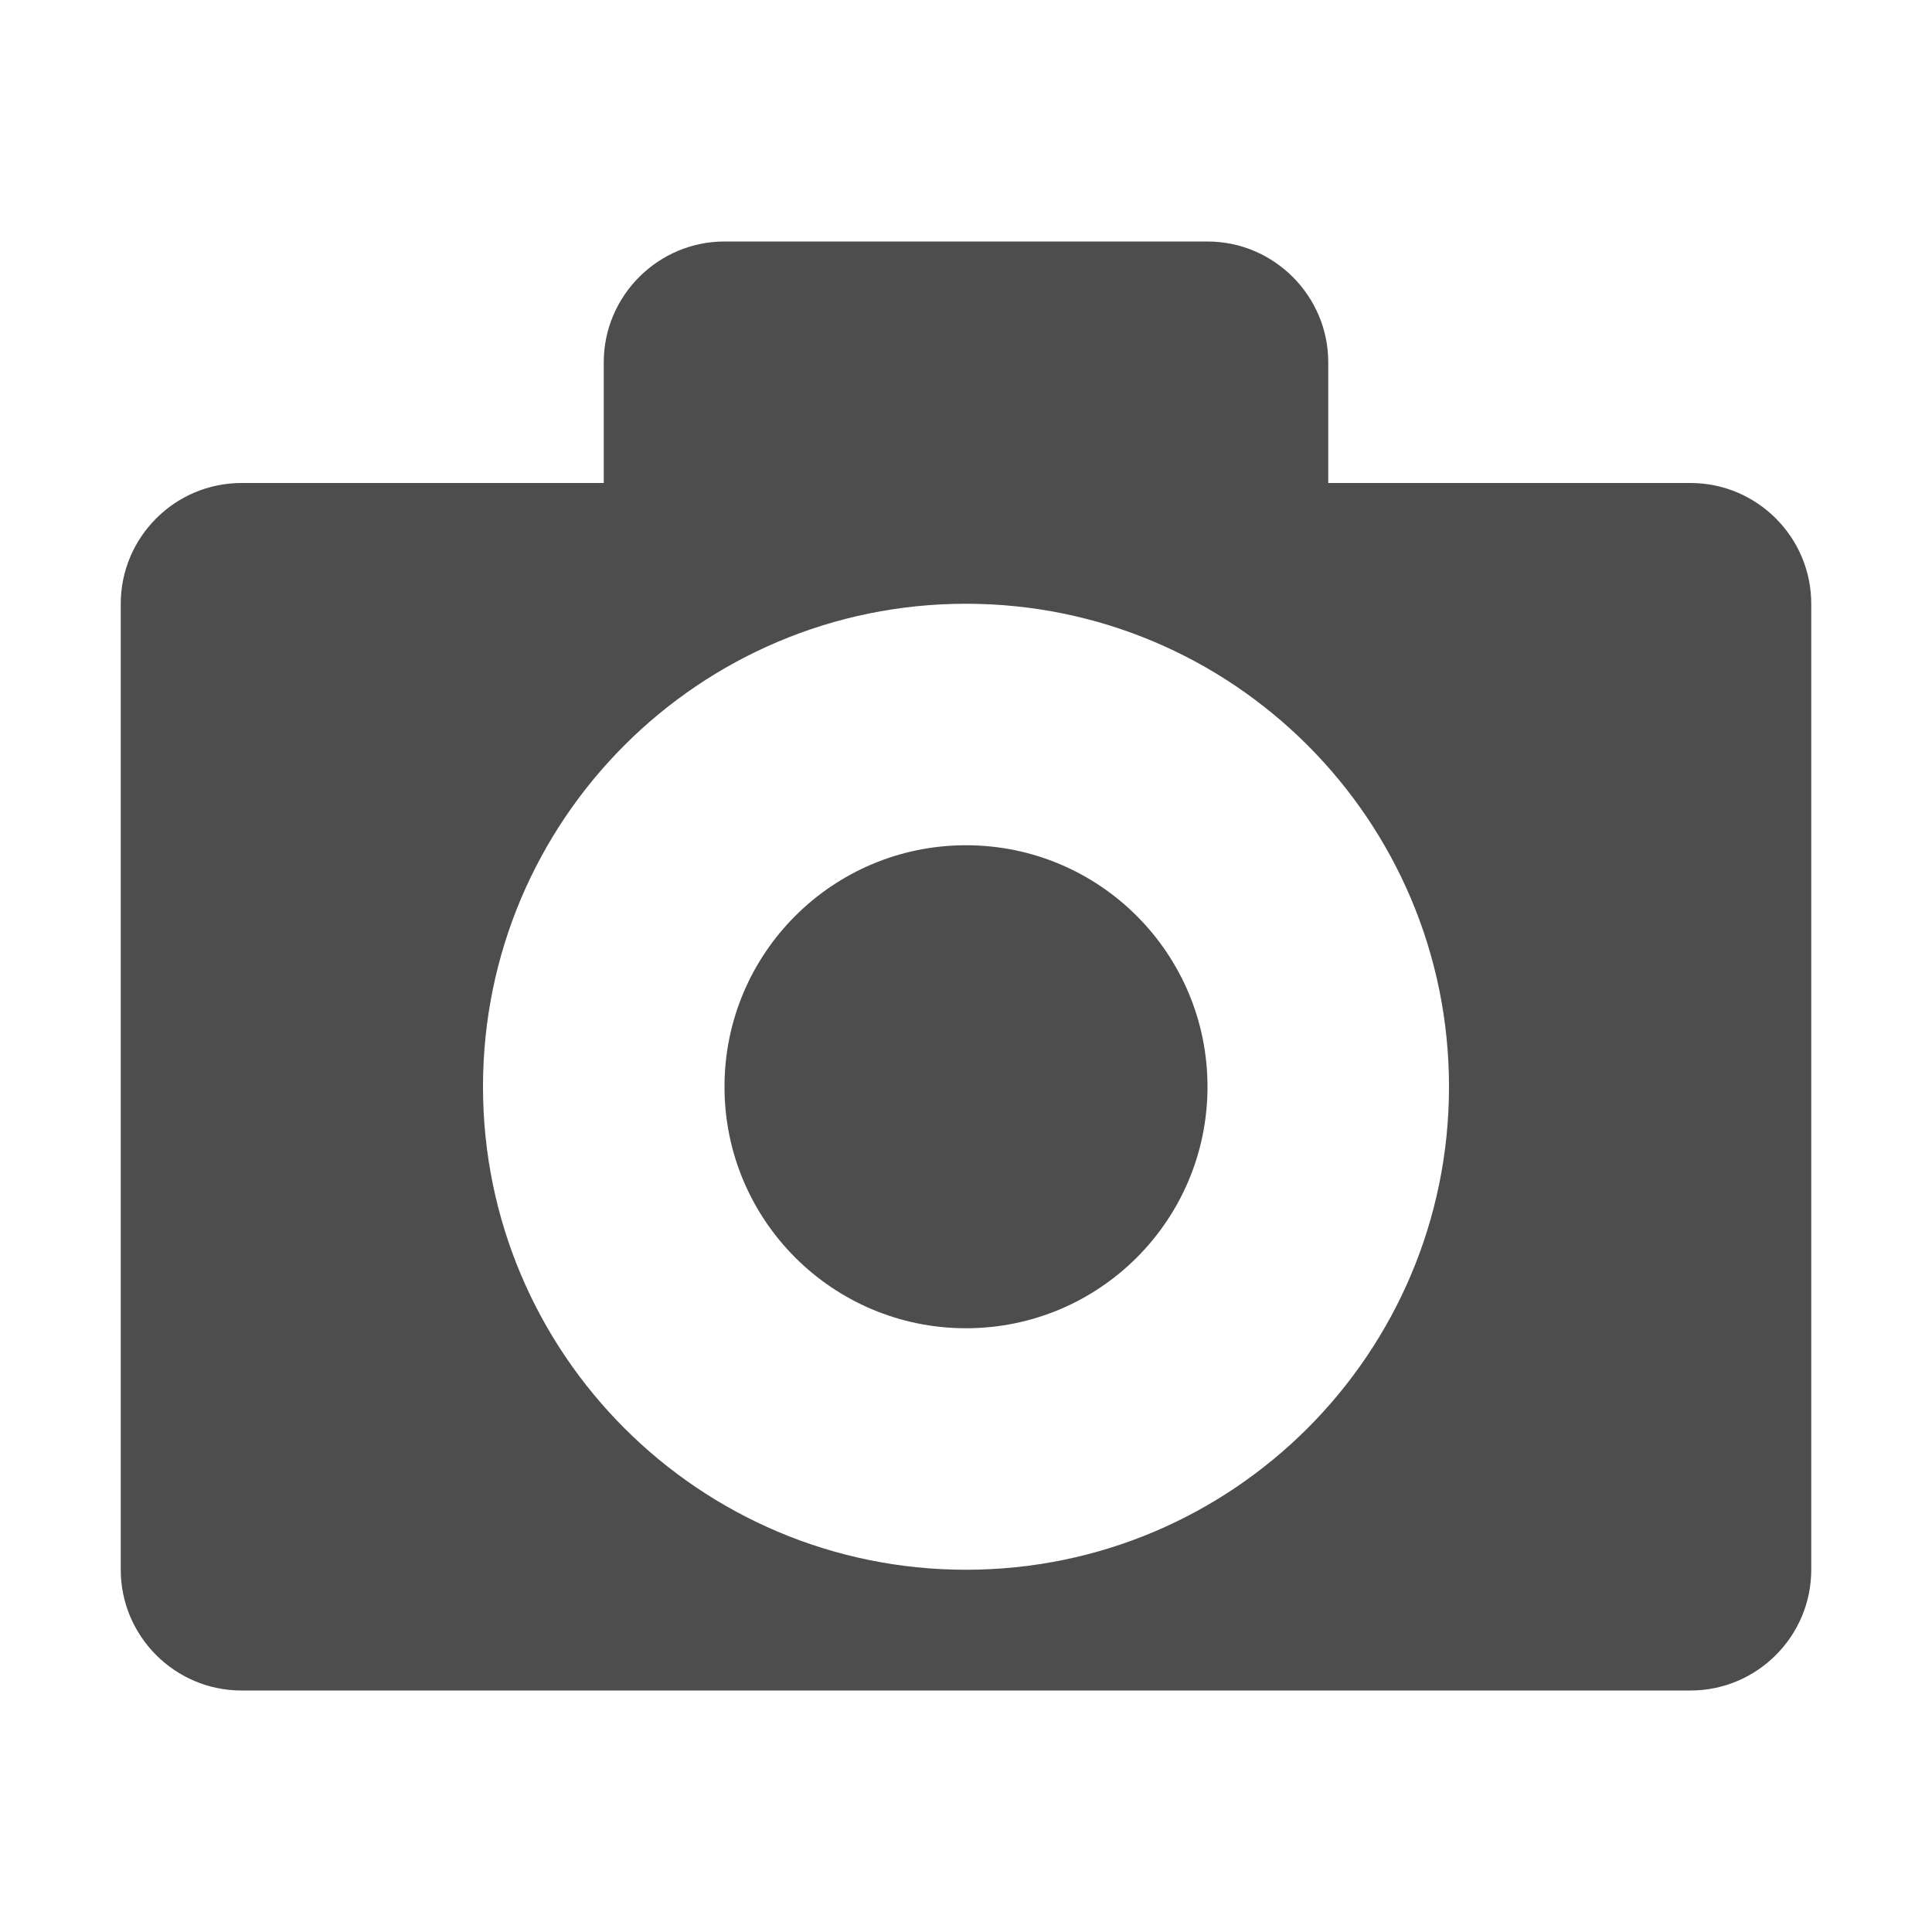
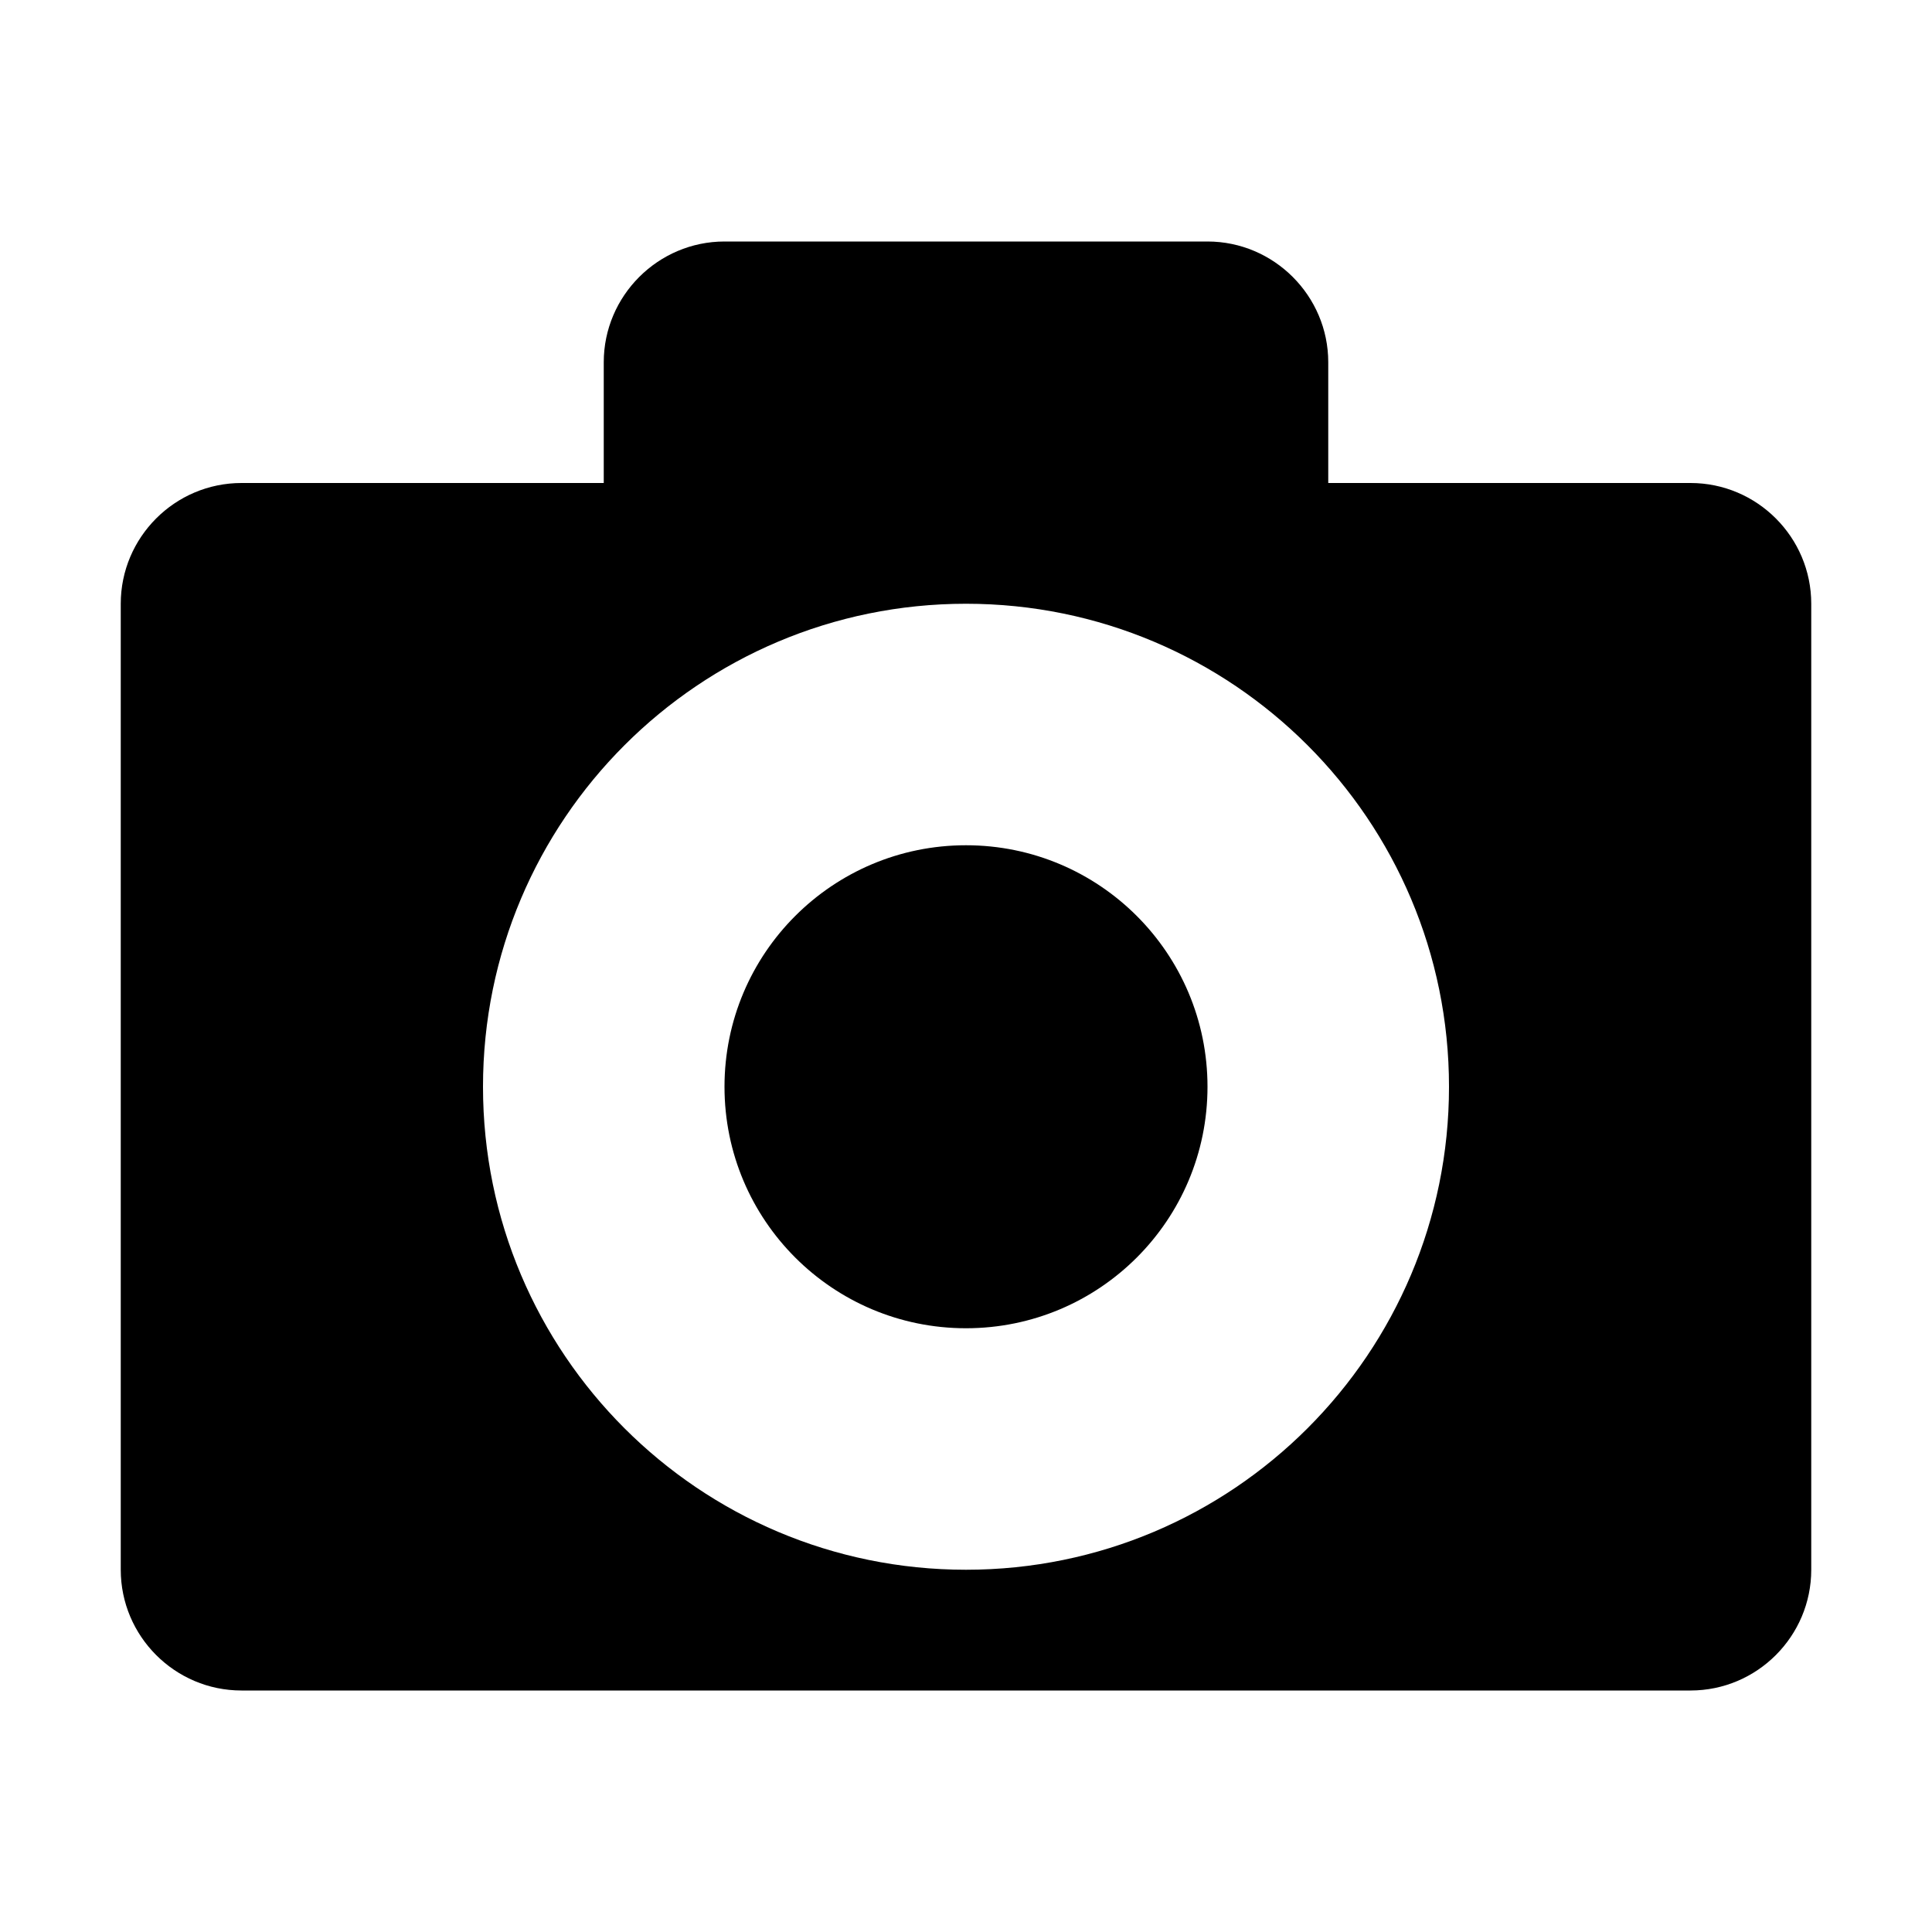
<svg xmlns="http://www.w3.org/2000/svg" id="svg7384" height="16" width="16" version="1.1">
  <defs id="defs9" />
-   <g id="layer13" transform="translate(-521,-195)" style="fill:#4d4d4d">
-     <path id="path4975" style="color:#bebebe;fill:#4d4d4d" d="m527 197c-0.55 0-1 0.45-1 1v1h-3c-0.552 0-1 0.45-1 1v8c0 0.55 0.448 1 1 1h12c0.552 0 1-0.45 1-1v-8c0-0.55-0.448-1-1-1h-3v-1c0-0.55-0.45-1-1-1h-4zm2 3c2.209 0 4 1.791 4 4s-1.791 4-4 4-4-1.791-4-4 1.791-4 4-4zm0 2c-1.105 0-2 0.895-2 2s0.895 2 2 2 2-0.895 2-2-0.895-2-2-2z" />
+   <g id="layer13" transform="translate(-521,-195)" style="fill:#000000">
+     <path id="path4975" style="color:#bebebe;fill:#000000" d="m527 197c-0.55 0-1 0.45-1 1v1h-3c-0.552 0-1 0.45-1 1v8c0 0.55 0.448 1 1 1h12c0.552 0 1-0.45 1-1v-8c0-0.55-0.448-1-1-1h-3v-1c0-0.55-0.45-1-1-1h-4zm2 3c2.209 0 4 1.791 4 4s-1.791 4-4 4-4-1.791-4-4 1.791-4 4-4zm0 2c-1.105 0-2 0.895-2 2s0.895 2 2 2 2-0.895 2-2-0.895-2-2-2z" />
  </g>
</svg>
